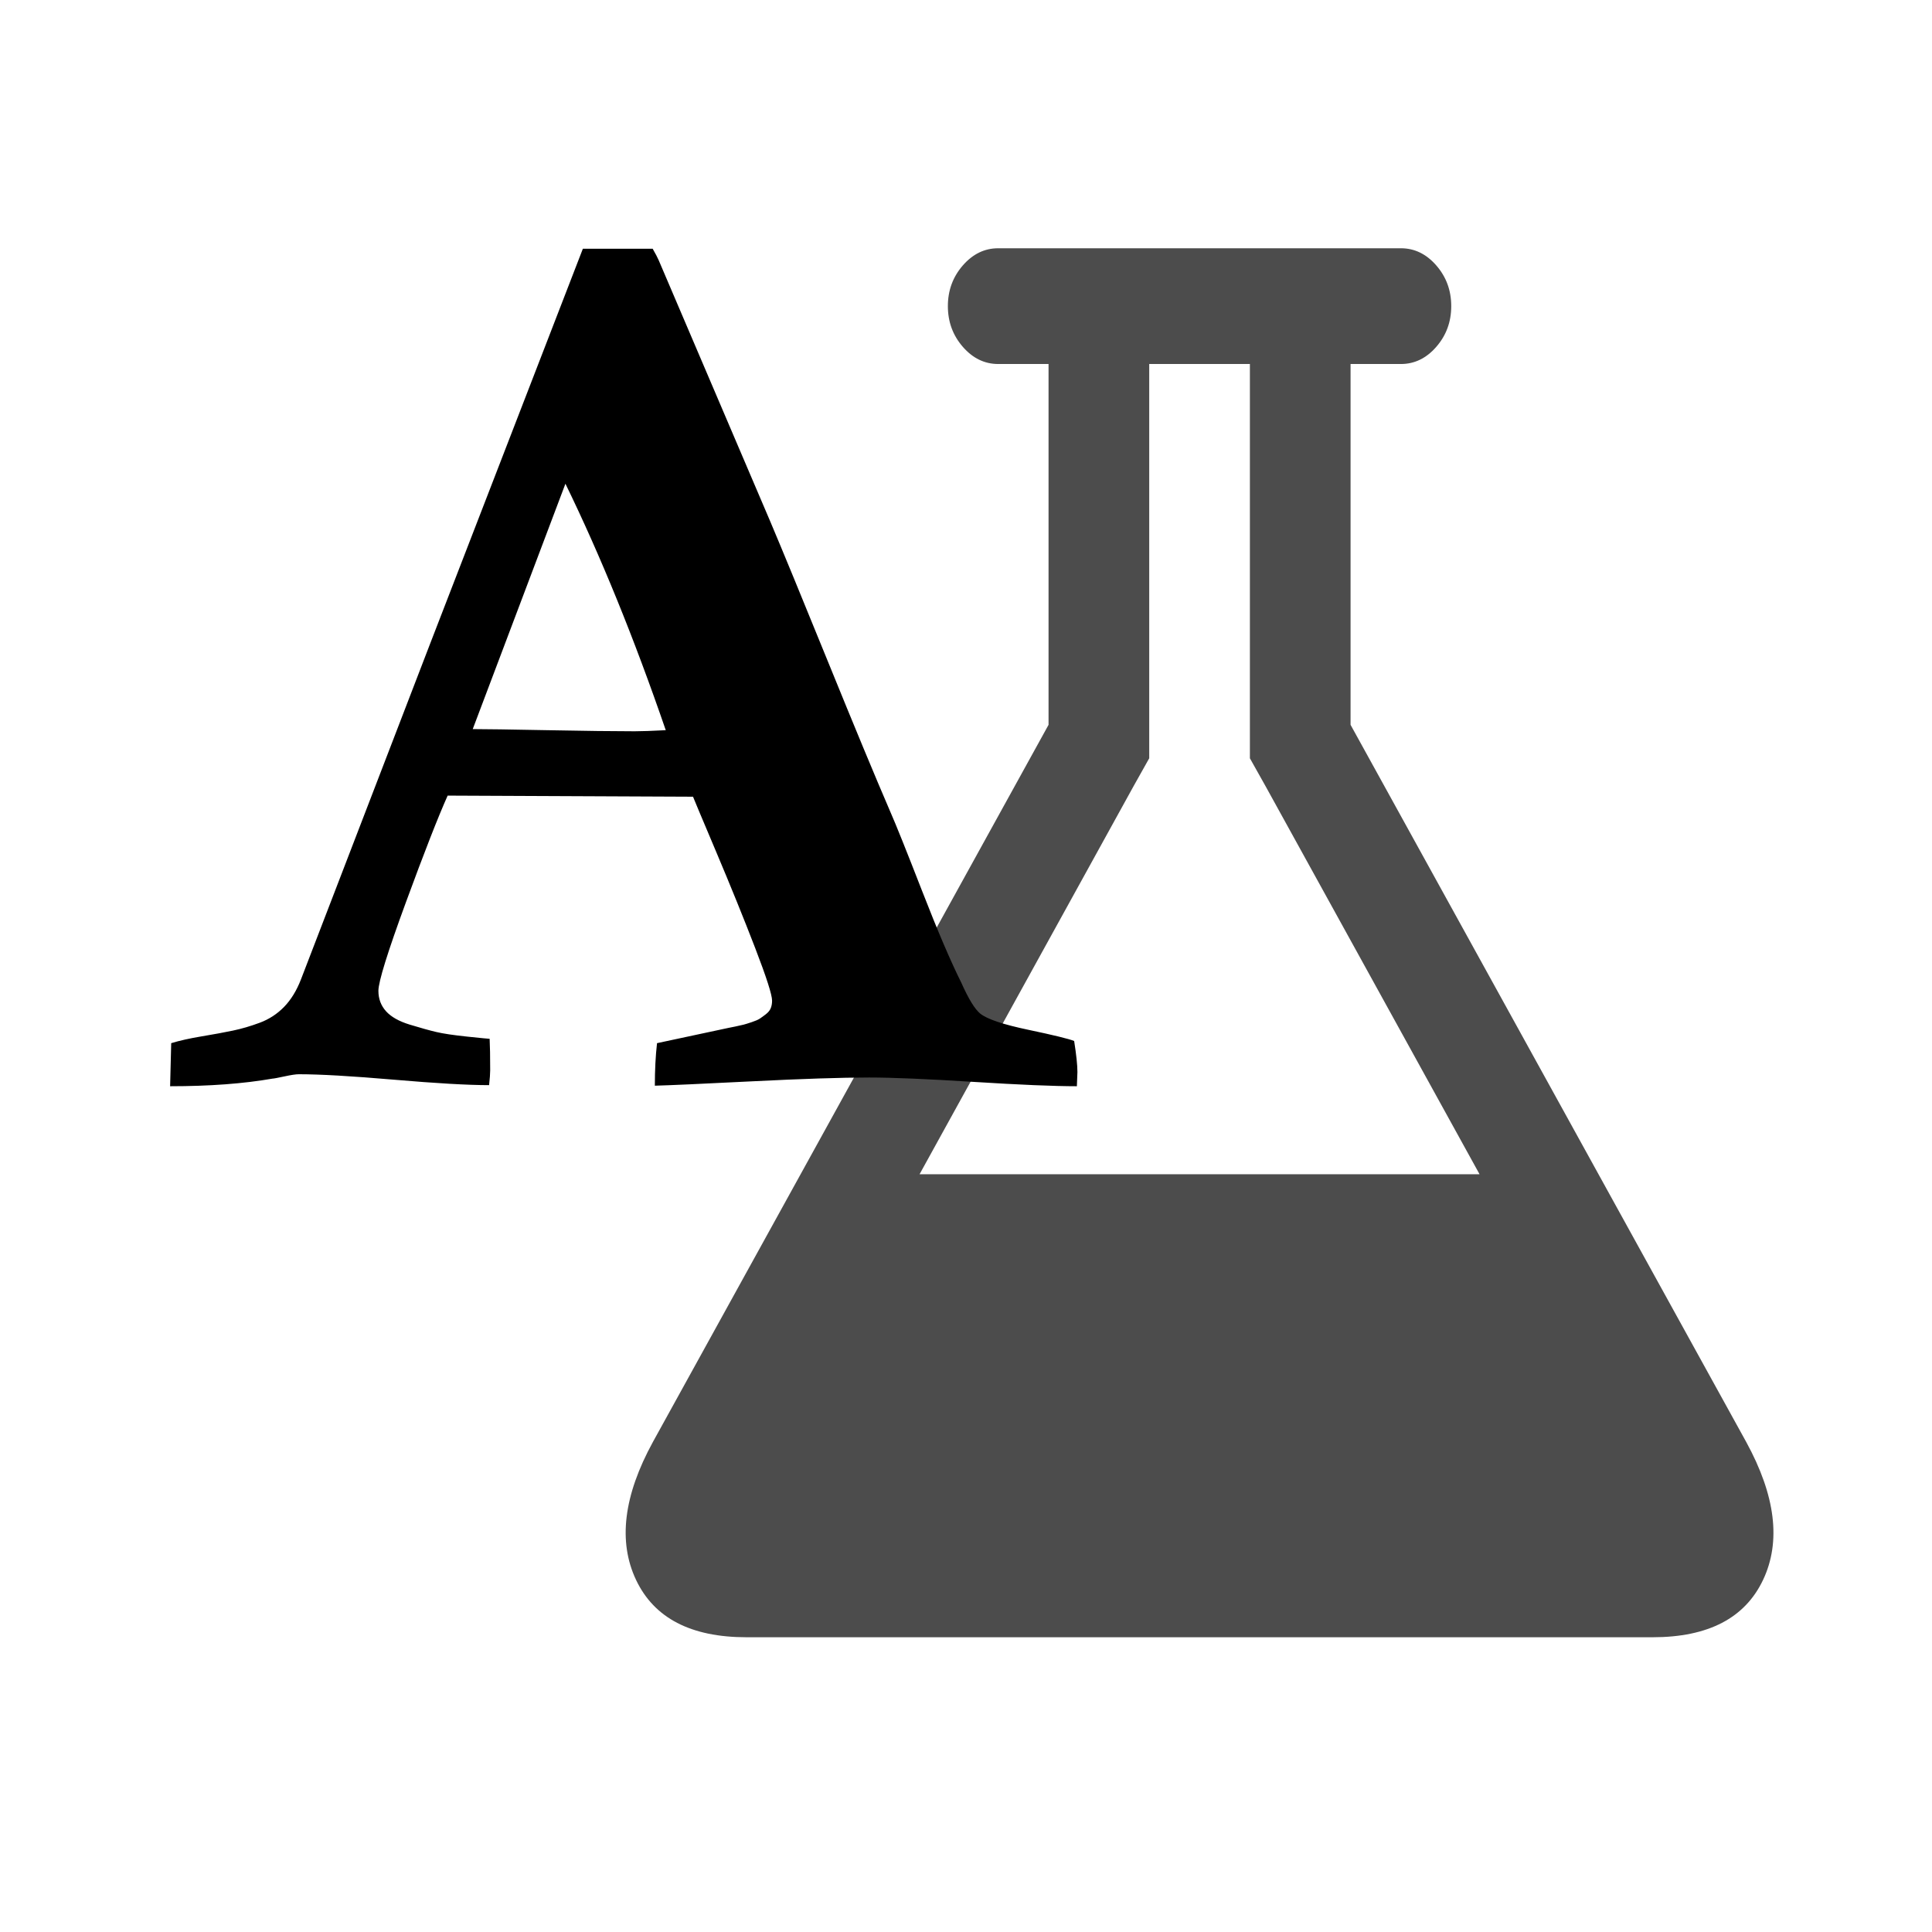
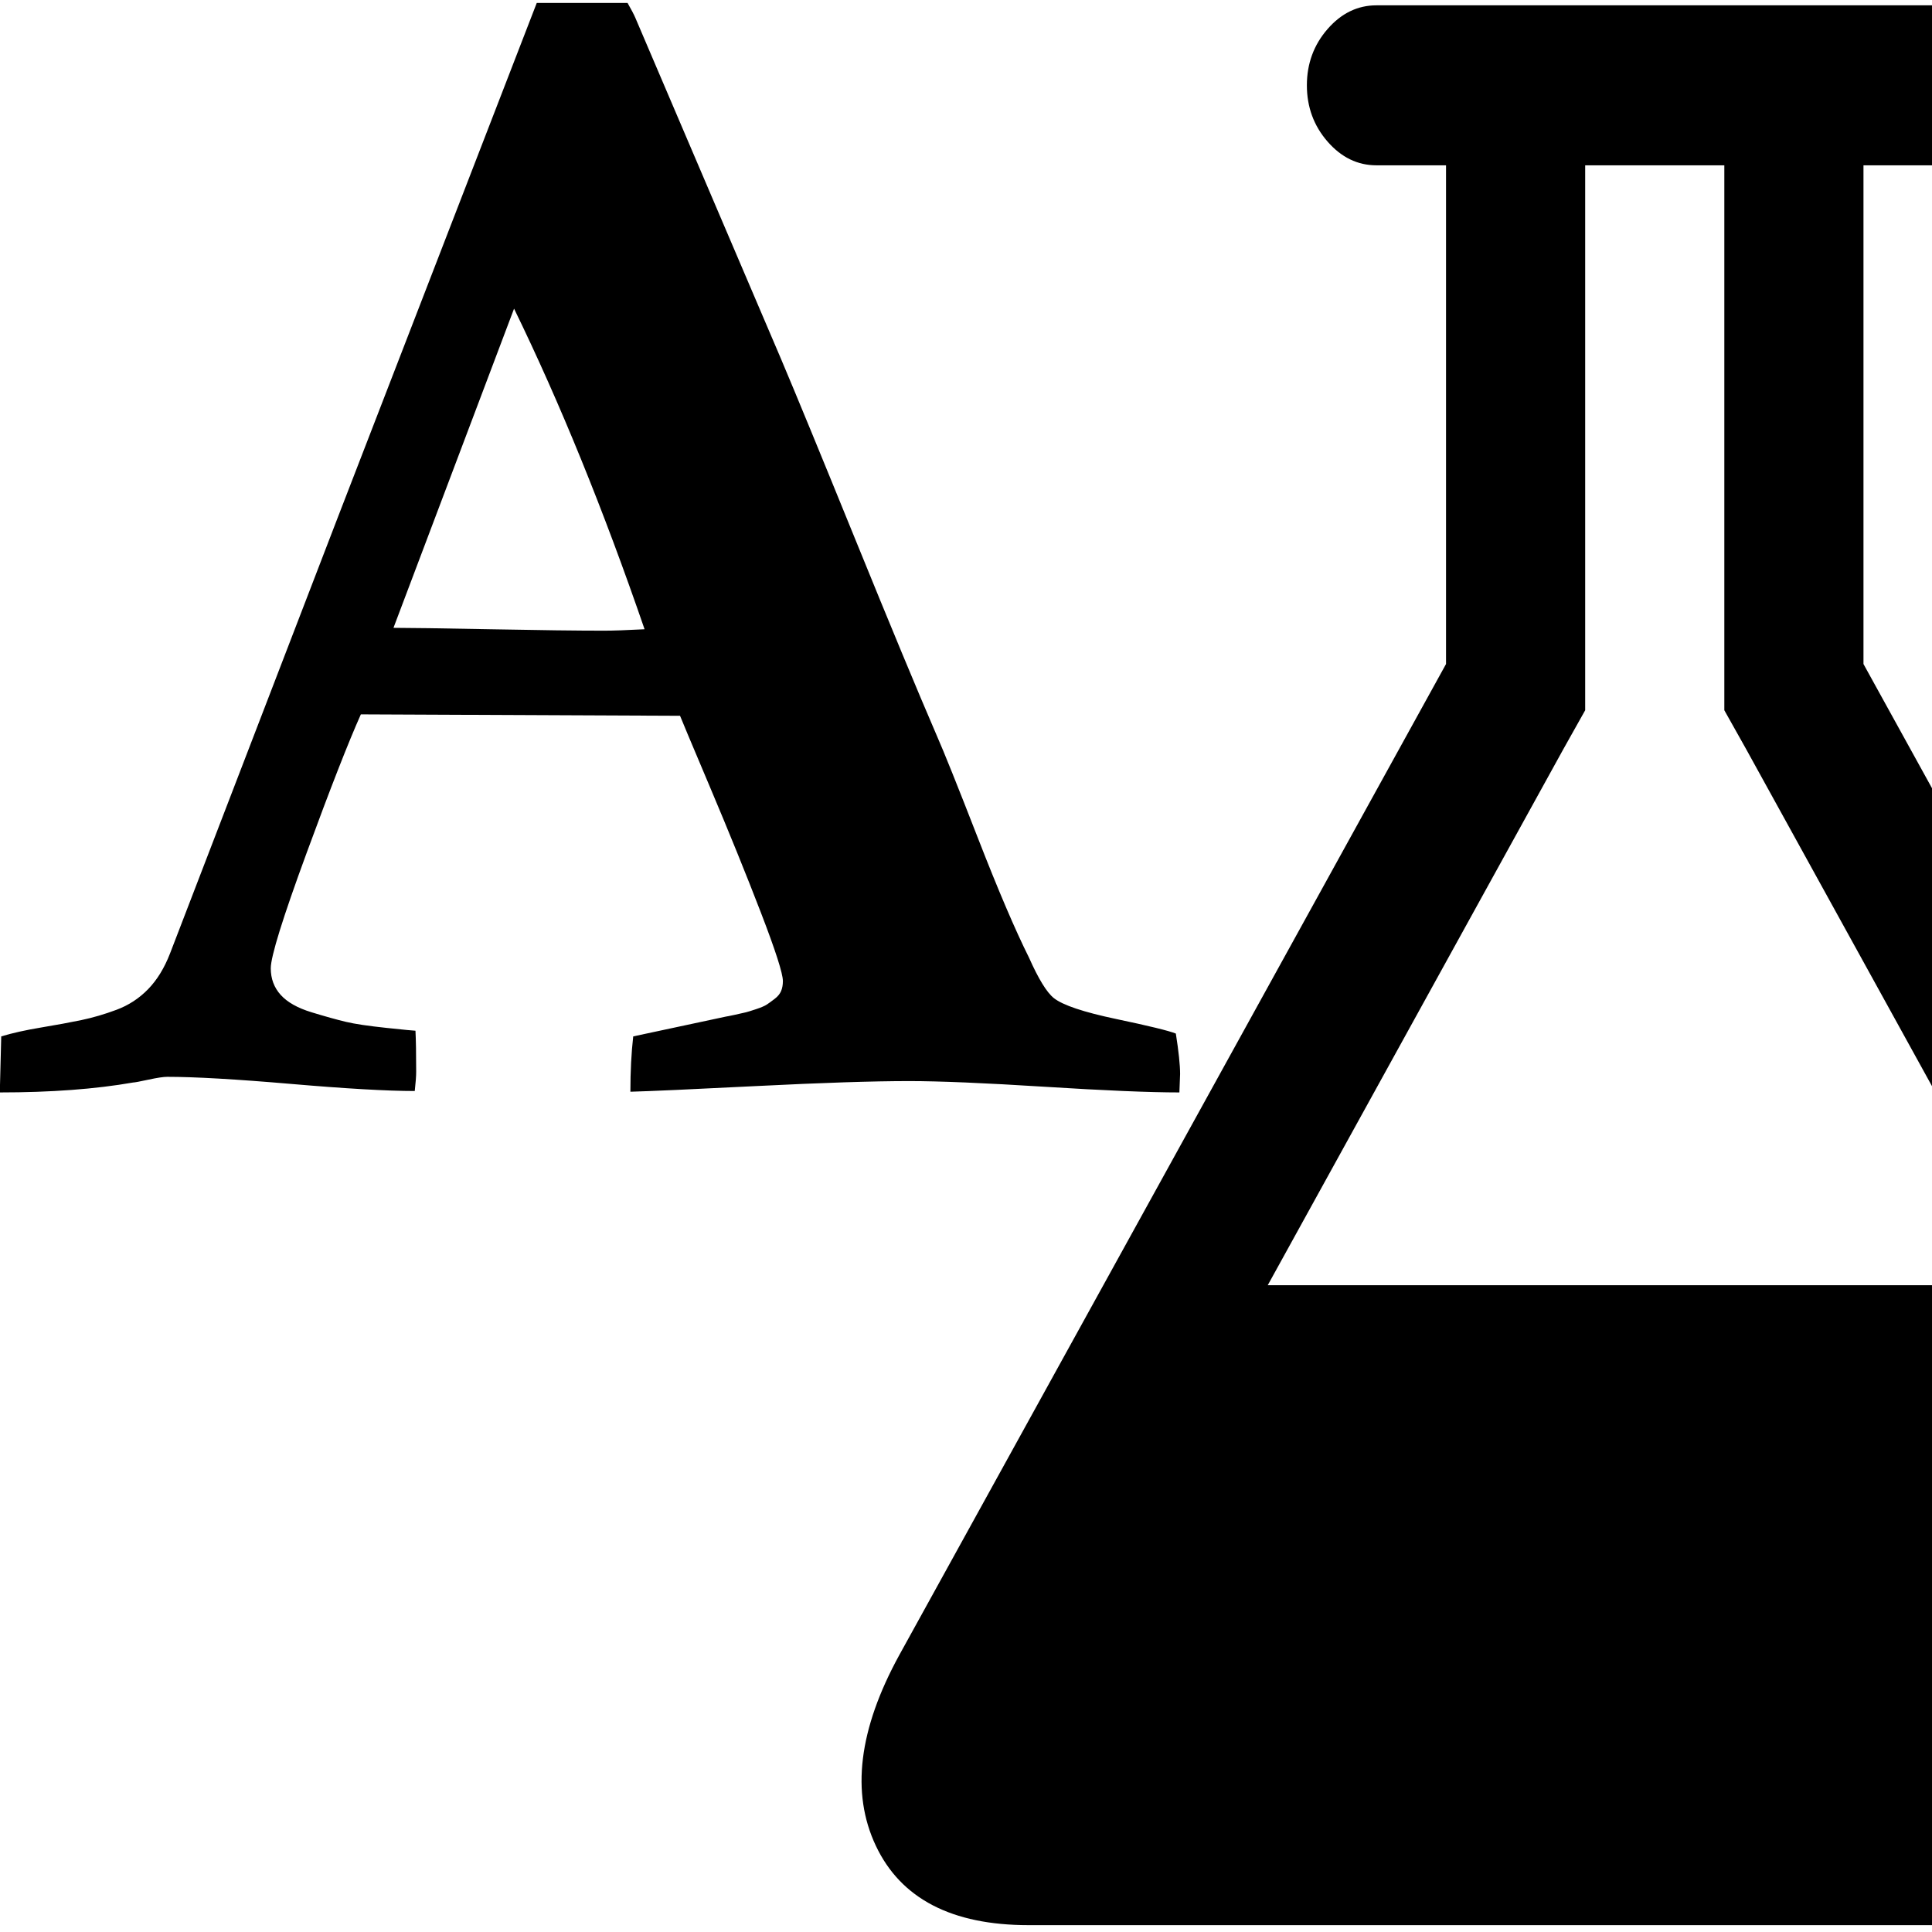
<svg xmlns="http://www.w3.org/2000/svg" width="1000mm" height="1000mm" viewBox="0 0 3543.307 3543.307" id="svg2" version="1.1">
  <defs id="defs4">
    <marker orient="auto" refY="0.0" refX="0.0" id="Arrow1Lstart" style="overflow:visible">
      <path id="path4453" d="M 0.0,0.0 L 5.0,-5.0 L -12.5,0.0 L 5.0,5.0 L 0.0,0.0 z " style="fill-rule:evenodd;stroke:none;stroke-width:1pt;stroke-opacity:1;fill:#000000;fill-opacity:1" transform="scale(0.8) translate(12.5,0)" />
    </marker>
  </defs>
  <g id="layer1" transform="translate(0,2490.945)">
-     <path id="path4970" d="m 3202.524,153.559 q 80.779,147.605 31.013,252.919 -49.766,105.314 -202.669,105.314 l -1661.738,0 q -152.903,0 -202.669,-105.314 -49.766,-105.314 31.013,-252.919 l 725.568,-1315.176 0,-661.734 -92.319,0 q -37.505,0 -64.912,-31.511 -27.407,-31.511 -27.407,-74.632 0,-43.121 27.407,-74.632 27.407,-31.511 64.912,-31.511 l 738.55,0 q 37.505,0 64.912,31.511 27.407,31.511 27.407,74.632 0,43.12 -27.407,74.632 -27.407,31.511 -64.912,31.511 l -92.319,0 0,661.734 z M 2078.832,-1048.841 l -392.355,711.489 1027.047,0 -392.355,-711.489 -28.85,-51.413 0,-723.098 -184.638,0 0,723.098 z" style="opacity:0.7" />
-     <path id="path5040" d="m 1037,-1603.781 -170,450 q 33,0 136.5,2 103.5,2 160.5,2 19,0 57,-2 -87,-253 -184,-452 z m -725,1105 2,-79 q 23,-7 56,-12.5 33,-5.5 57,-10.5 24,-5 49.5,-14.5 25.5,-9.5 44.5,-29 19,-19.5 31,-50.5 l 237,-616 280,-724 128,0 q 8,14 11,21 l 205,480 q 33,78 106,257.5 73,179.5 114,274.5 15,34 58,144.5 43,110.5 72,168.5 20,45 35,57 19,15 88,29.5 69,14.5 84,20.5 6,38 6,57 0,4 -0.5,13 -0.5,9 -0.5,13 -63,0 -190,-8 -127,-8 -191,-8 -76,0 -215,7 -139,7 -178,8 0,-43 4,-78 l 131,-28 q 1,0 12.5,-2.5 11.5,-2.5 15.5,-3.5 4,-1 14.5,-4.5 10.5,-3.5 15,-6.5 4.5,-3 11,-8 6.5,-5 9,-11 2.5,-6 2.5,-14 0,-16 -31,-96.5 -31,-80.5 -72,-177.5 -41,-97 -42,-100 l -450,-2 q -26,58 -76.5,195.5 -50.5,137.5 -50.5,162.5 0,22 14,37.5 14,15.5 43.5,24.5 29.5,9 48.5,13.5 19,4.5 57,8.5 38,4 41,4 1,19 1,58 0,9 -2,27 -58,0 -174.5,-10 -116.5,-10 -174.5,-10 -8,0 -26.5,4 -18.5,4 -21.5,4 -80,14 -188,14 z" />
+     <path id="path4970" d="m 4420.485,544.654 q 111.65,204.014 42.865,349.575 -68.784,145.561 -280.121,145.561 h -2296.794 q -211.337,0 -280.121,-145.561 -68.784,-145.561 42.866,-349.575 L 2652.033,-1273.136 v -914.625 h -127.6 q -51.837,0 -89.719,-43.553 -37.881,-43.554 -37.881,-103.153 0,-59.6 37.881,-103.153 37.881,-43.553 89.719,-43.553 h 1020.797 q 51.837,0 89.719,43.553 37.881,43.553 37.881,103.153 0,59.6 -37.881,103.153 -37.881,43.553 -89.719,43.553 h -127.599 v 914.625 z M 2867.358,-1117.259 2325.059,-133.865 h 1419.546 l -542.298,-983.394 -39.875,-71.061 v -999.44 h -255.199 v 999.44 z" style="opacity:1;fill:#000000;fill-opacity:1;stroke-width:1.382" />
+     <path id="path5040" d="m 942.79,-1924.884 -221.149,585.394 q 42.929,0 177.57,2.602 134.641,2.602 208.791,2.602 24.717,0 74.15,-2.602 -113.176,-329.122 -239.361,-587.996 z M -0.345,-487.416 2.257,-590.186 q 29.92,-9.106 72.849,-16.261 42.929,-7.155 74.15,-13.659 31.221,-6.504 64.393,-18.863 33.172,-12.358 57.889,-37.725 24.717,-25.367 40.327,-65.694 l 308.308,-801.339 364.245,-941.834 h 166.512 q 10.407,18.212 14.31,27.318 l 266.679,624.42 q 42.929,101.468 137.893,334.976 94.964,233.507 148.3,357.09 19.513,44.23 75.451,187.977 55.938,143.747 93.663,219.198 26.017,58.539 45.531,74.15 24.717,19.513 114.477,38.376 89.76,18.863 109.274,26.668 7.805,49.433 7.805,74.15 0,5.204 -0.65,16.911 -0.65,11.708 -0.65,16.911 -81.955,0 -247.166,-10.407 -165.211,-10.407 -248.467,-10.407 -98.867,0 -279.688,9.106 -180.822,9.106 -231.556,10.407 0,-55.938 5.204,-101.468 l 170.415,-36.425 q 1.301,0 16.261,-3.252 14.96,-3.252 20.163,-4.553 5.204,-1.301 18.863,-5.854 13.659,-4.553 19.513,-8.456 5.854,-3.903 14.31,-10.407 8.456,-6.504 11.708,-14.31 3.252,-7.805 3.252,-18.212 0,-20.814 -40.327,-125.534 -40.327,-104.72 -93.663,-230.905 -53.336,-126.185 -54.637,-130.088 l -585.394,-2.602 q -33.823,75.451 -99.517,254.321 -65.694,178.87 -65.694,211.392 0,28.619 18.212,48.783 18.212,20.164 56.588,31.871 38.376,11.708 63.092,17.562 24.717,5.854 74.15,11.057 49.433,5.204 53.336,5.204 1.301,24.717 1.301,75.451 0,11.708 -2.602,35.124 -75.451,0 -227.003,-13.009 -151.552,-13.009 -227.003,-13.009 -10.407,0 -34.473,5.204 -24.066,5.204 -27.969,5.204 -104.07,18.212 -244.565,18.212 z" style="stroke-width:1.301" />
  </g>
</svg>
